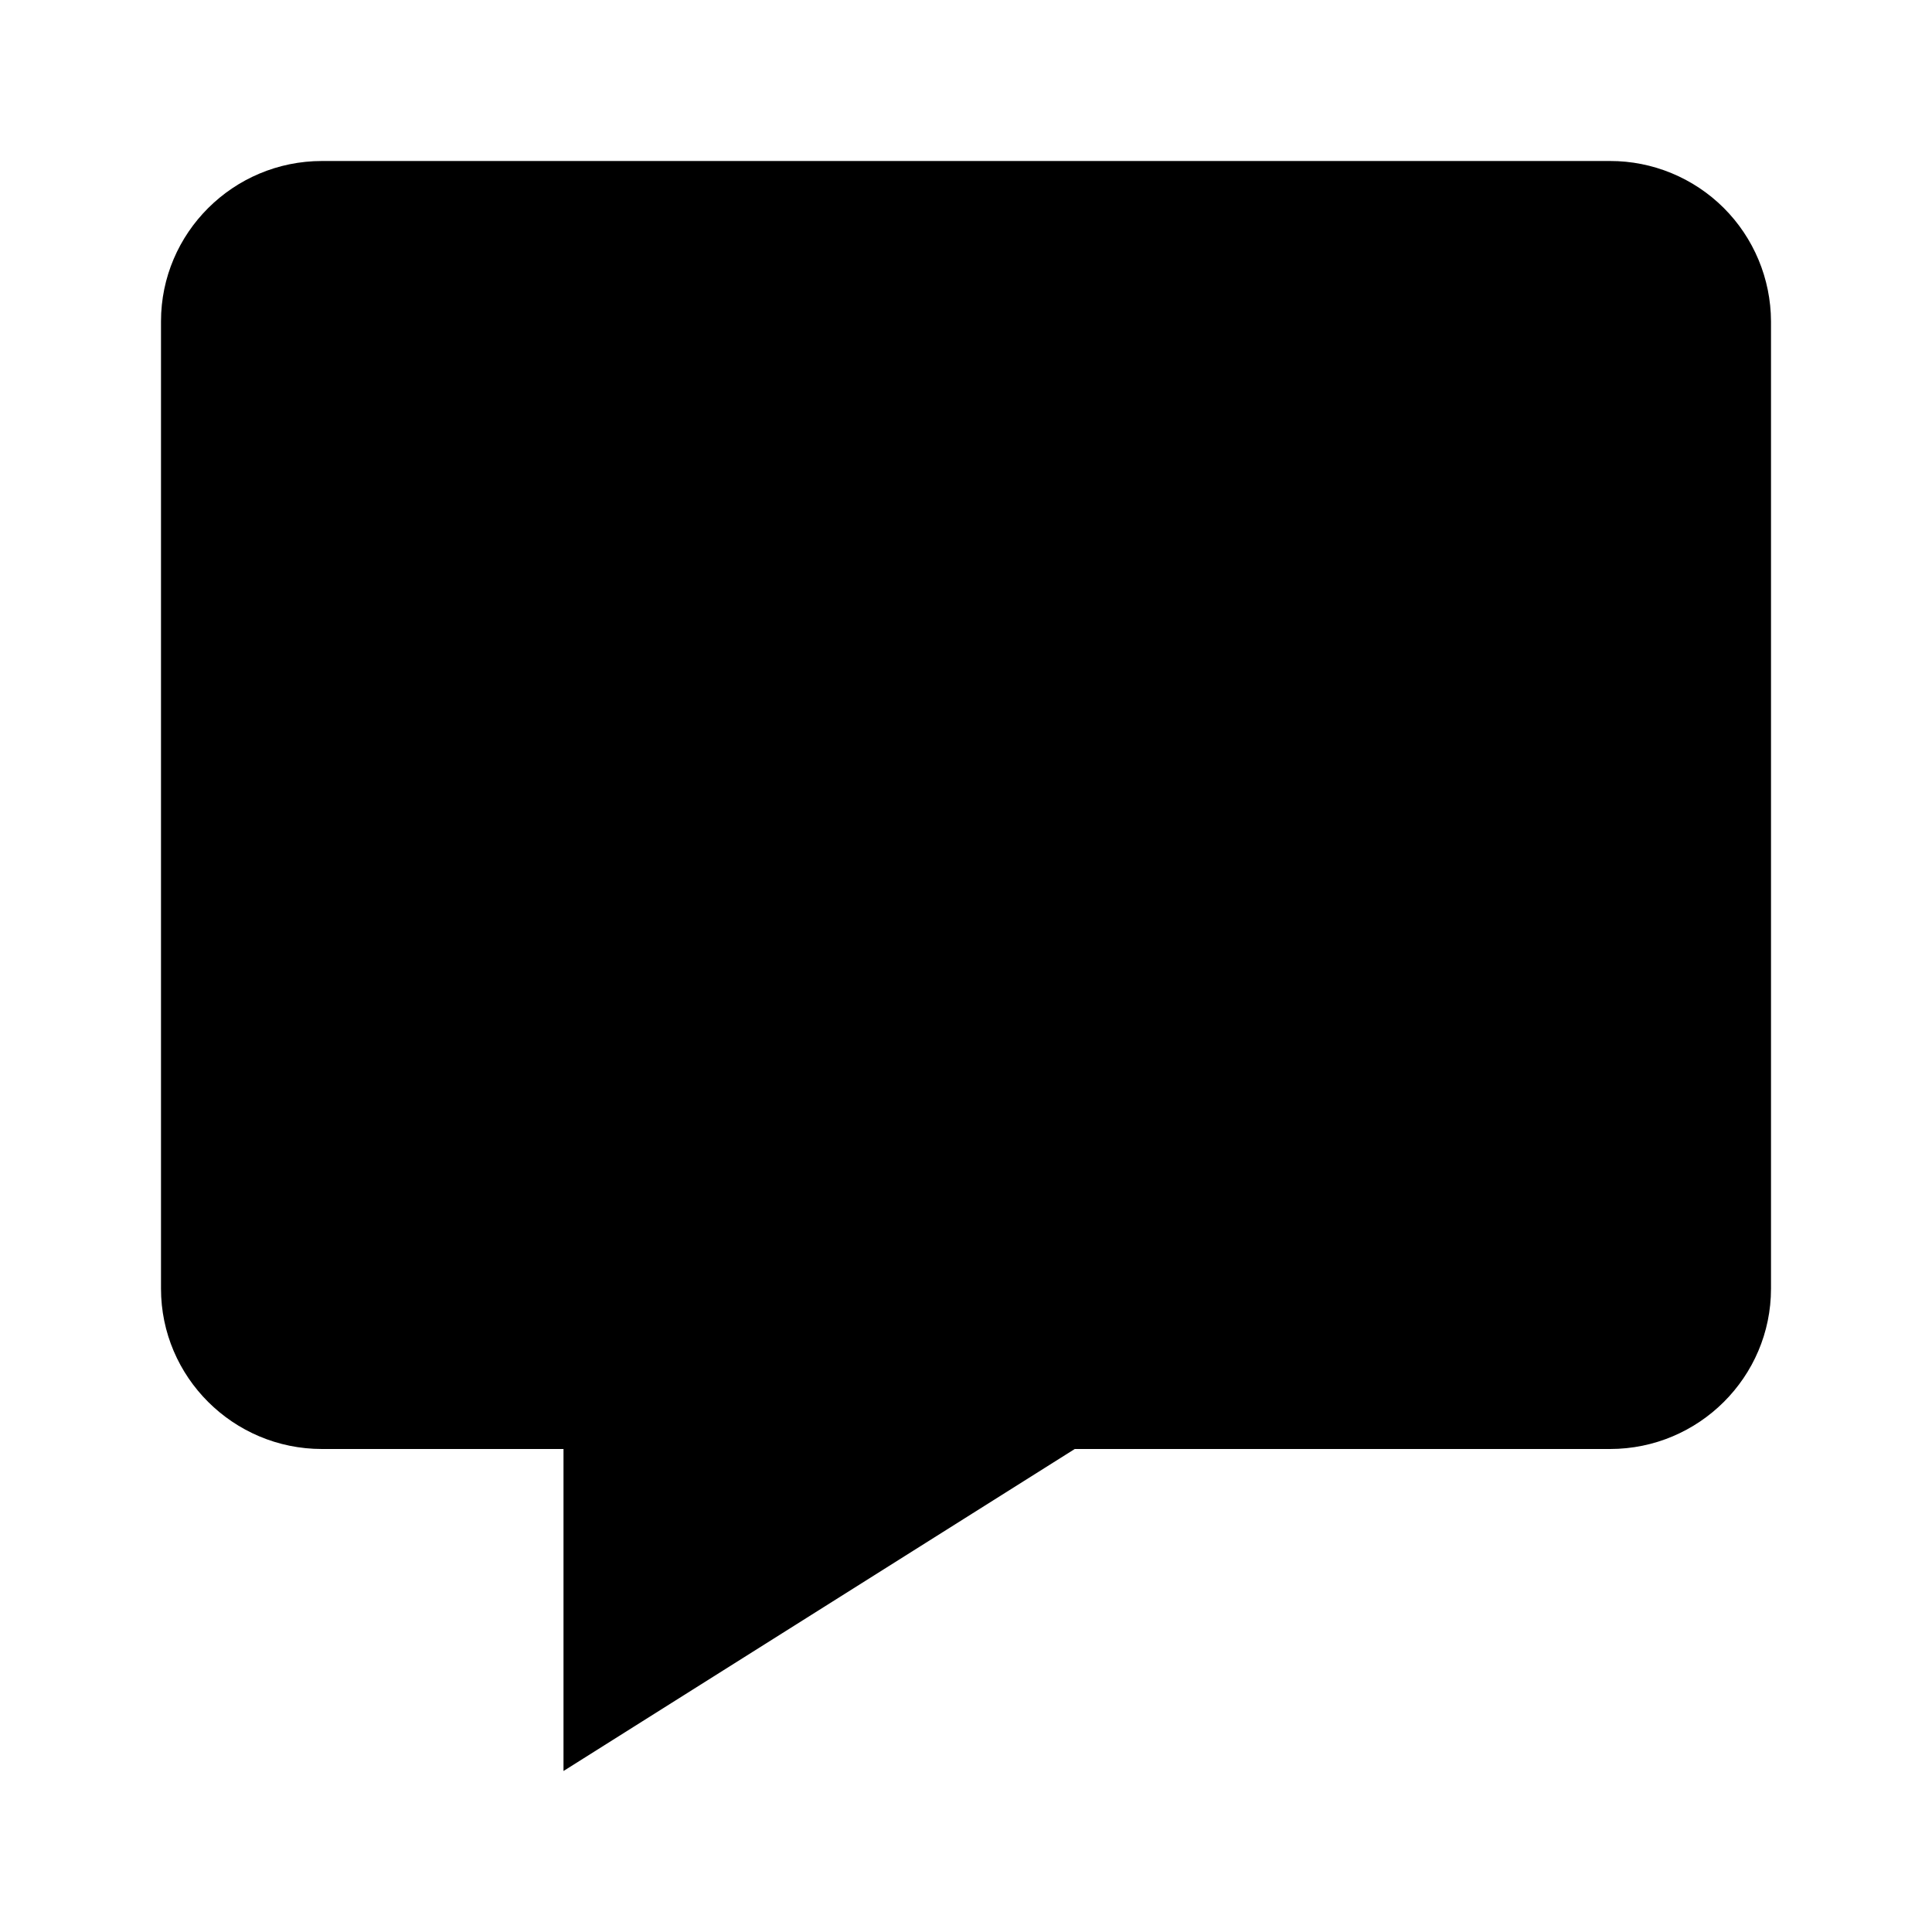
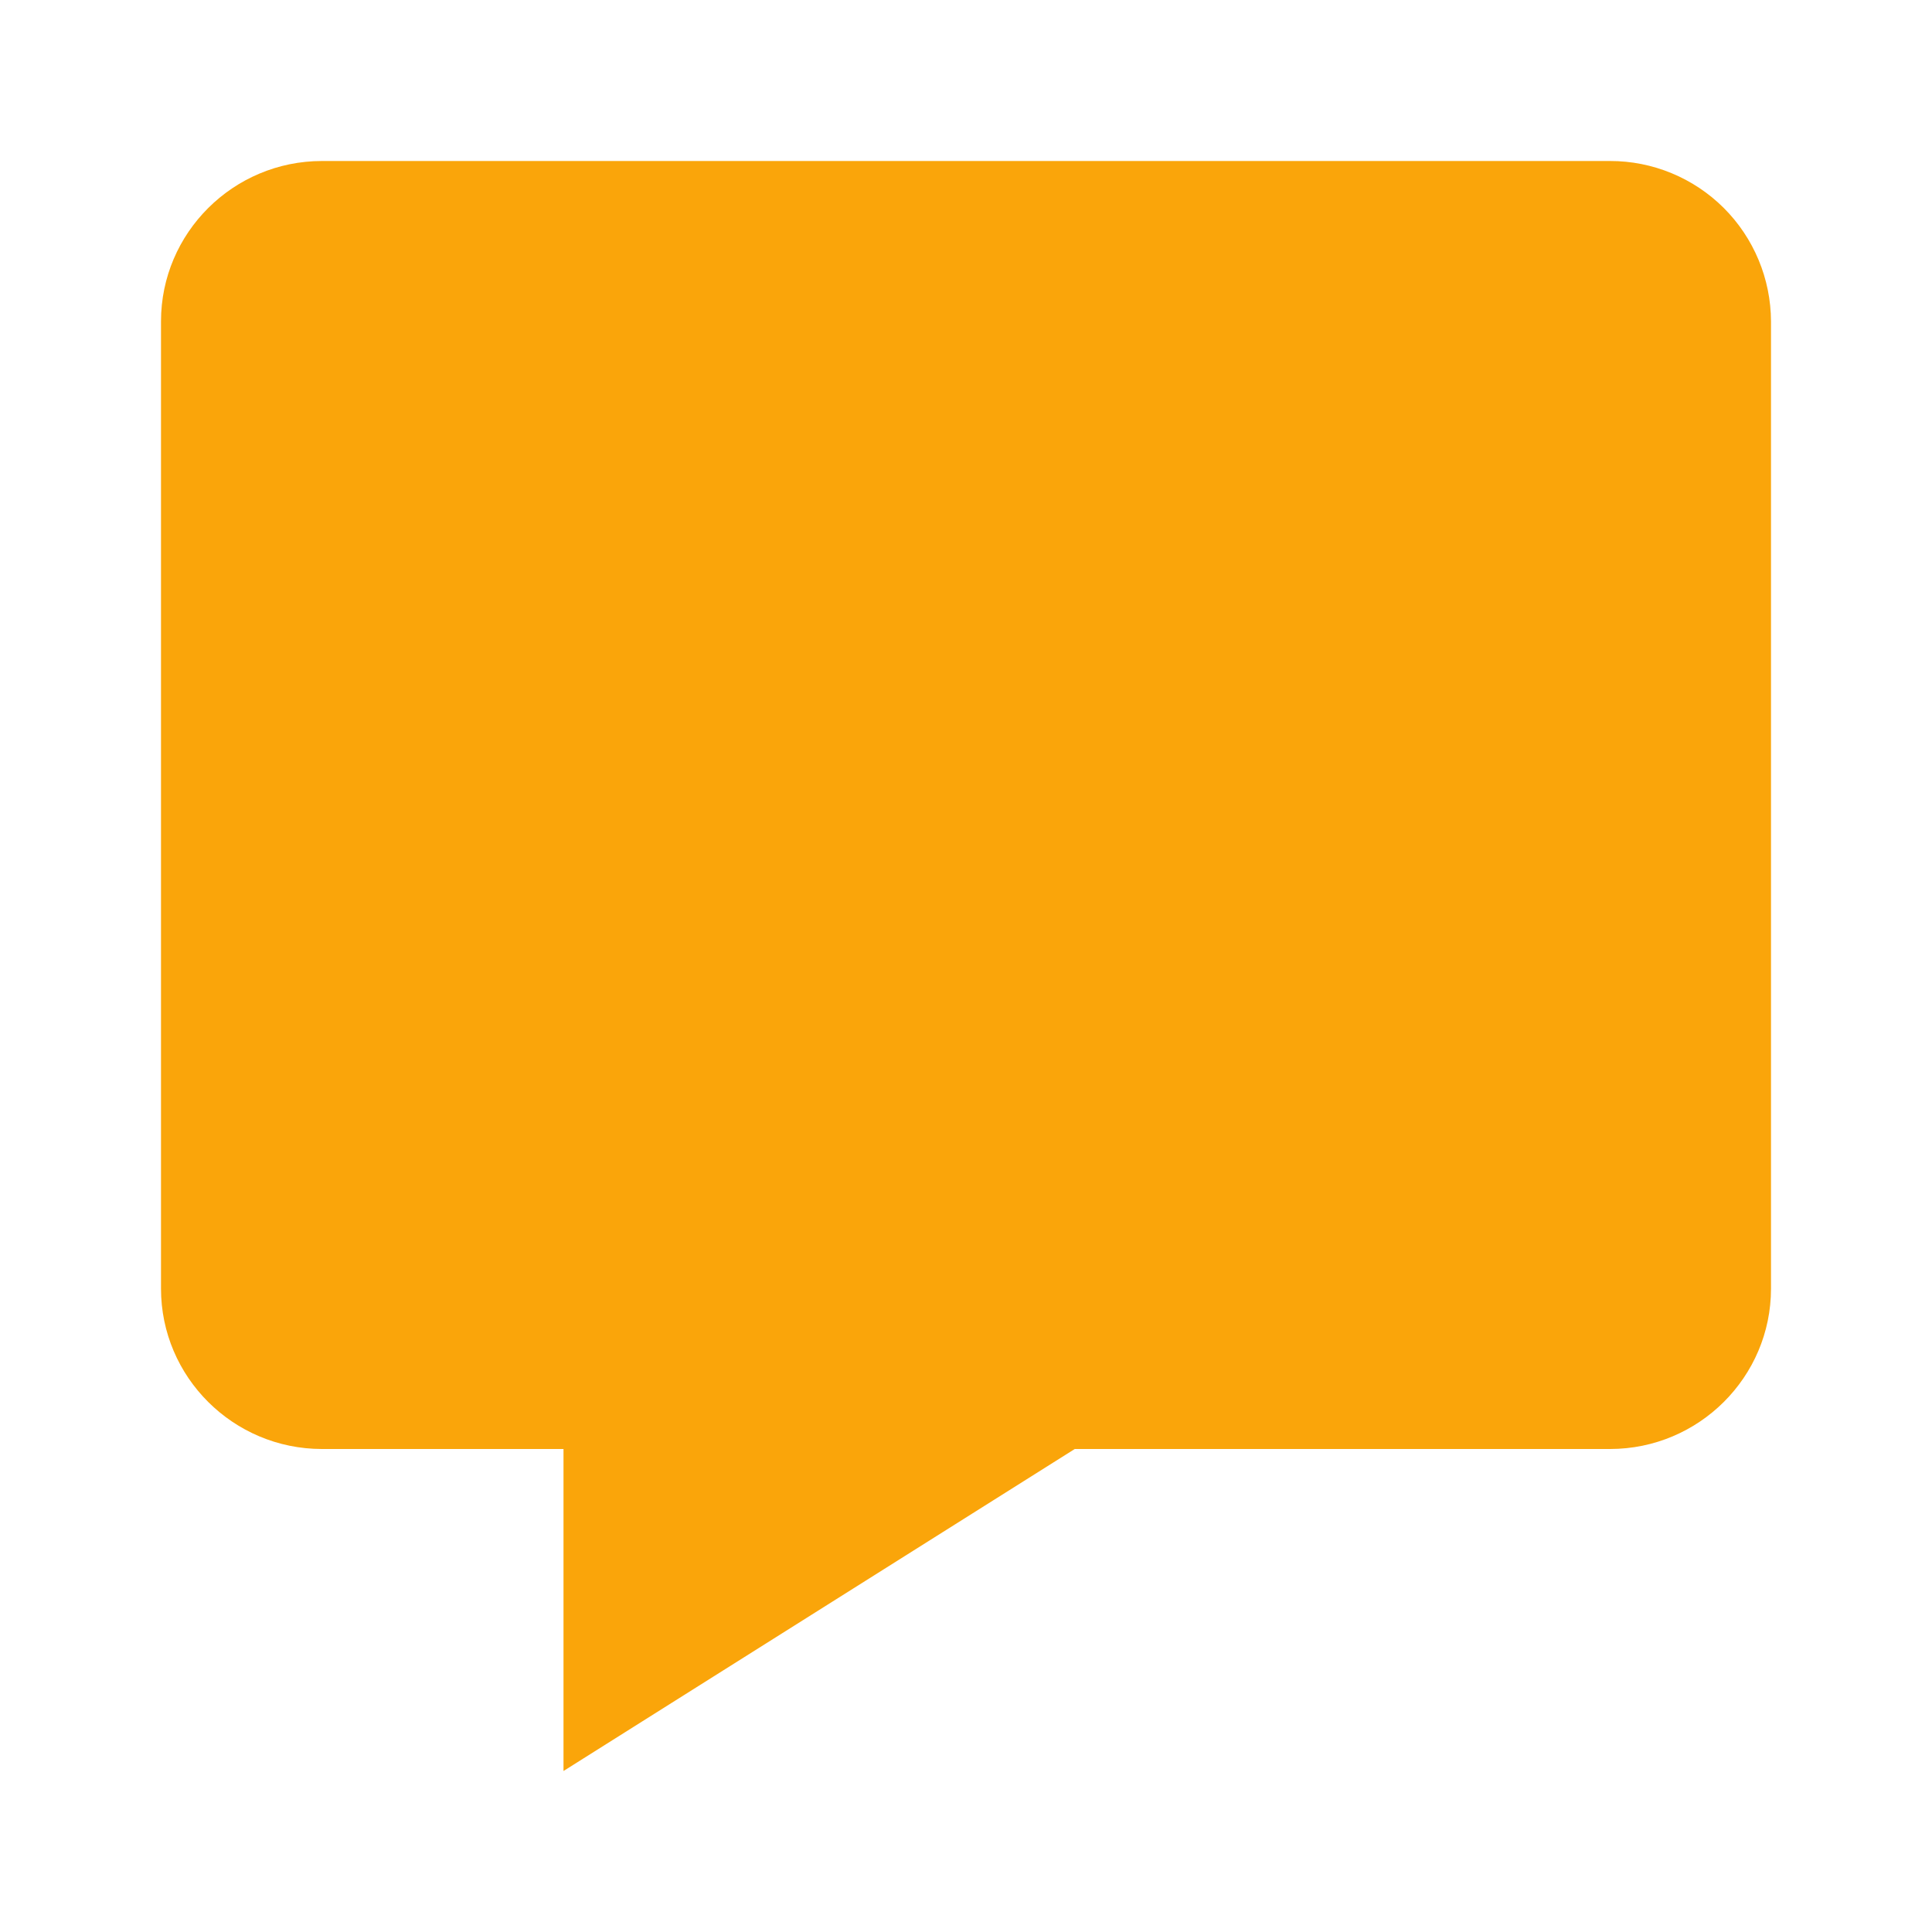
<svg xmlns="http://www.w3.org/2000/svg" width="24" height="24" viewBox="0 0 24 24" fill="none">
-   <path d="M20 2H4C2.897 2 2 2.894 2 3.992V16.008C2 17.106 2.897 18 4 18H7V22L13.351 18H20C21.103 18 22 17.106 22 16.008V3.992C21.998 3.463 21.787 2.956 21.412 2.582C21.037 2.209 20.529 1.999 20 2Z" fill="black" />
+   <path d="M20 2H4C2.897 2 2 2.894 2 3.992V16.008C2 17.106 2.897 18 4 18H7V22L13.351 18H20C21.103 18 22 17.106 22 16.008V3.992C21.998 3.463 21.787 2.956 21.412 2.582C21.037 2.209 20.529 1.999 20 2Z" fill="#FAA50A" />
</svg>
